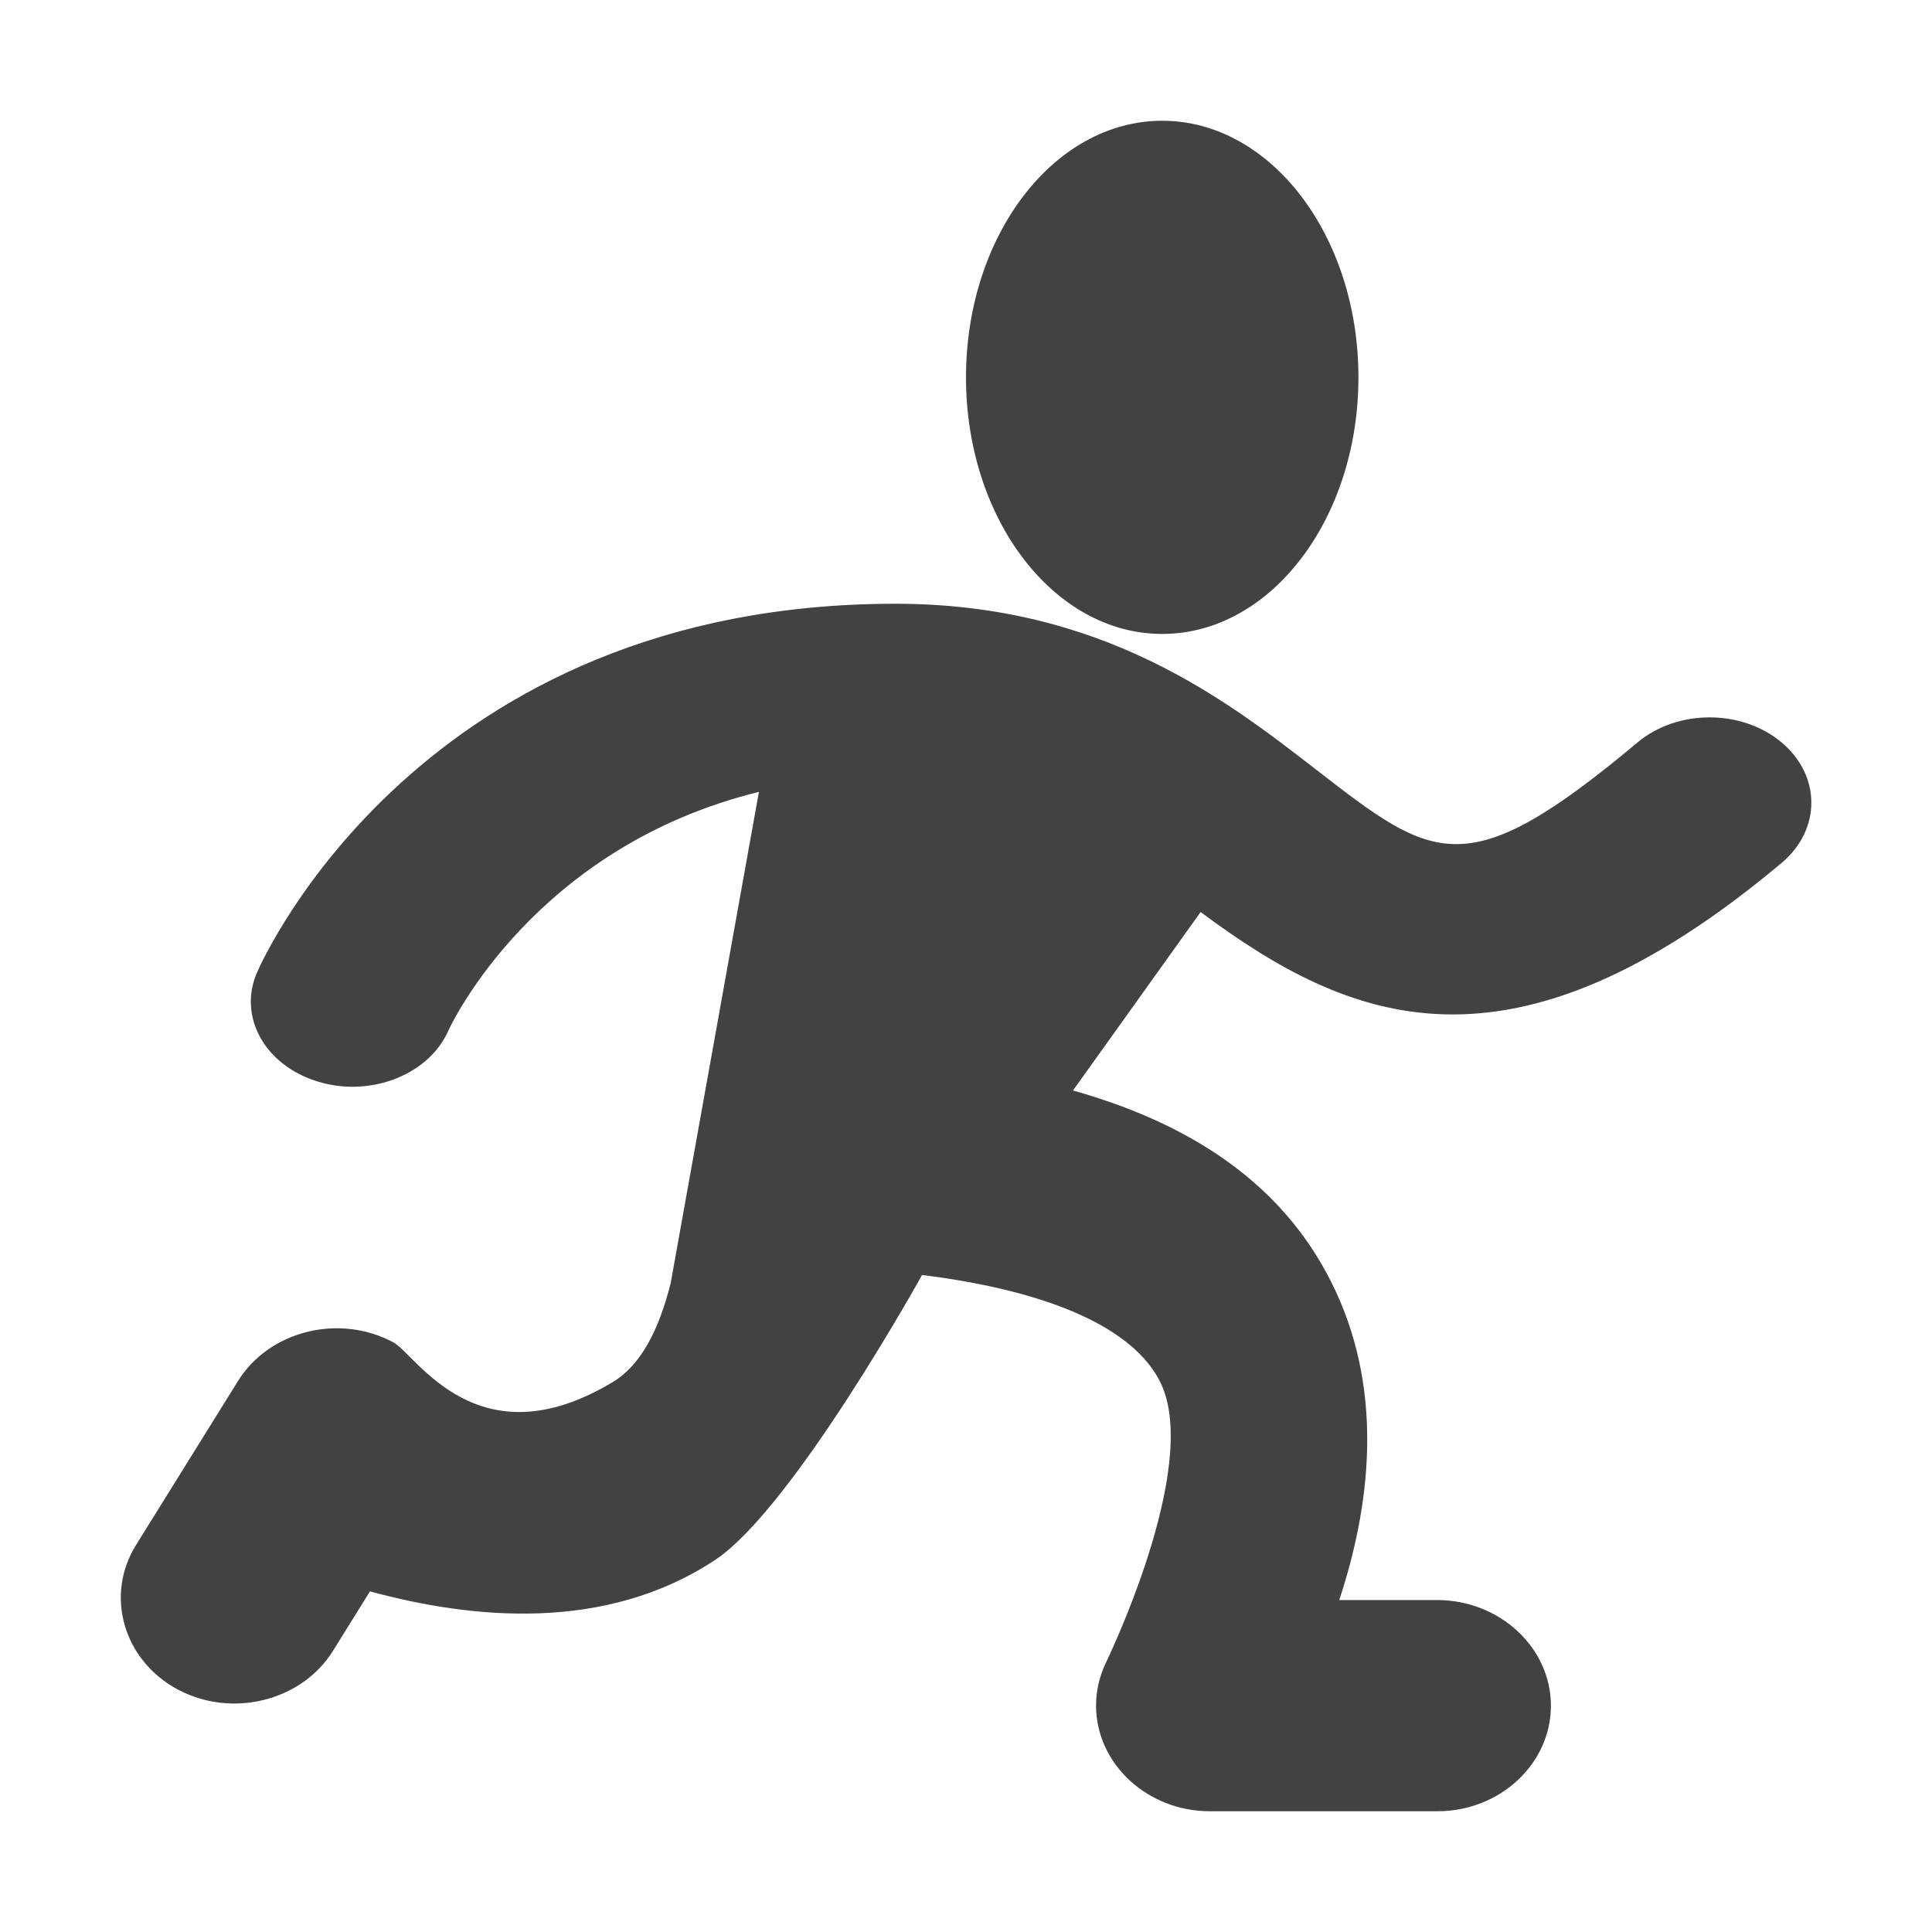
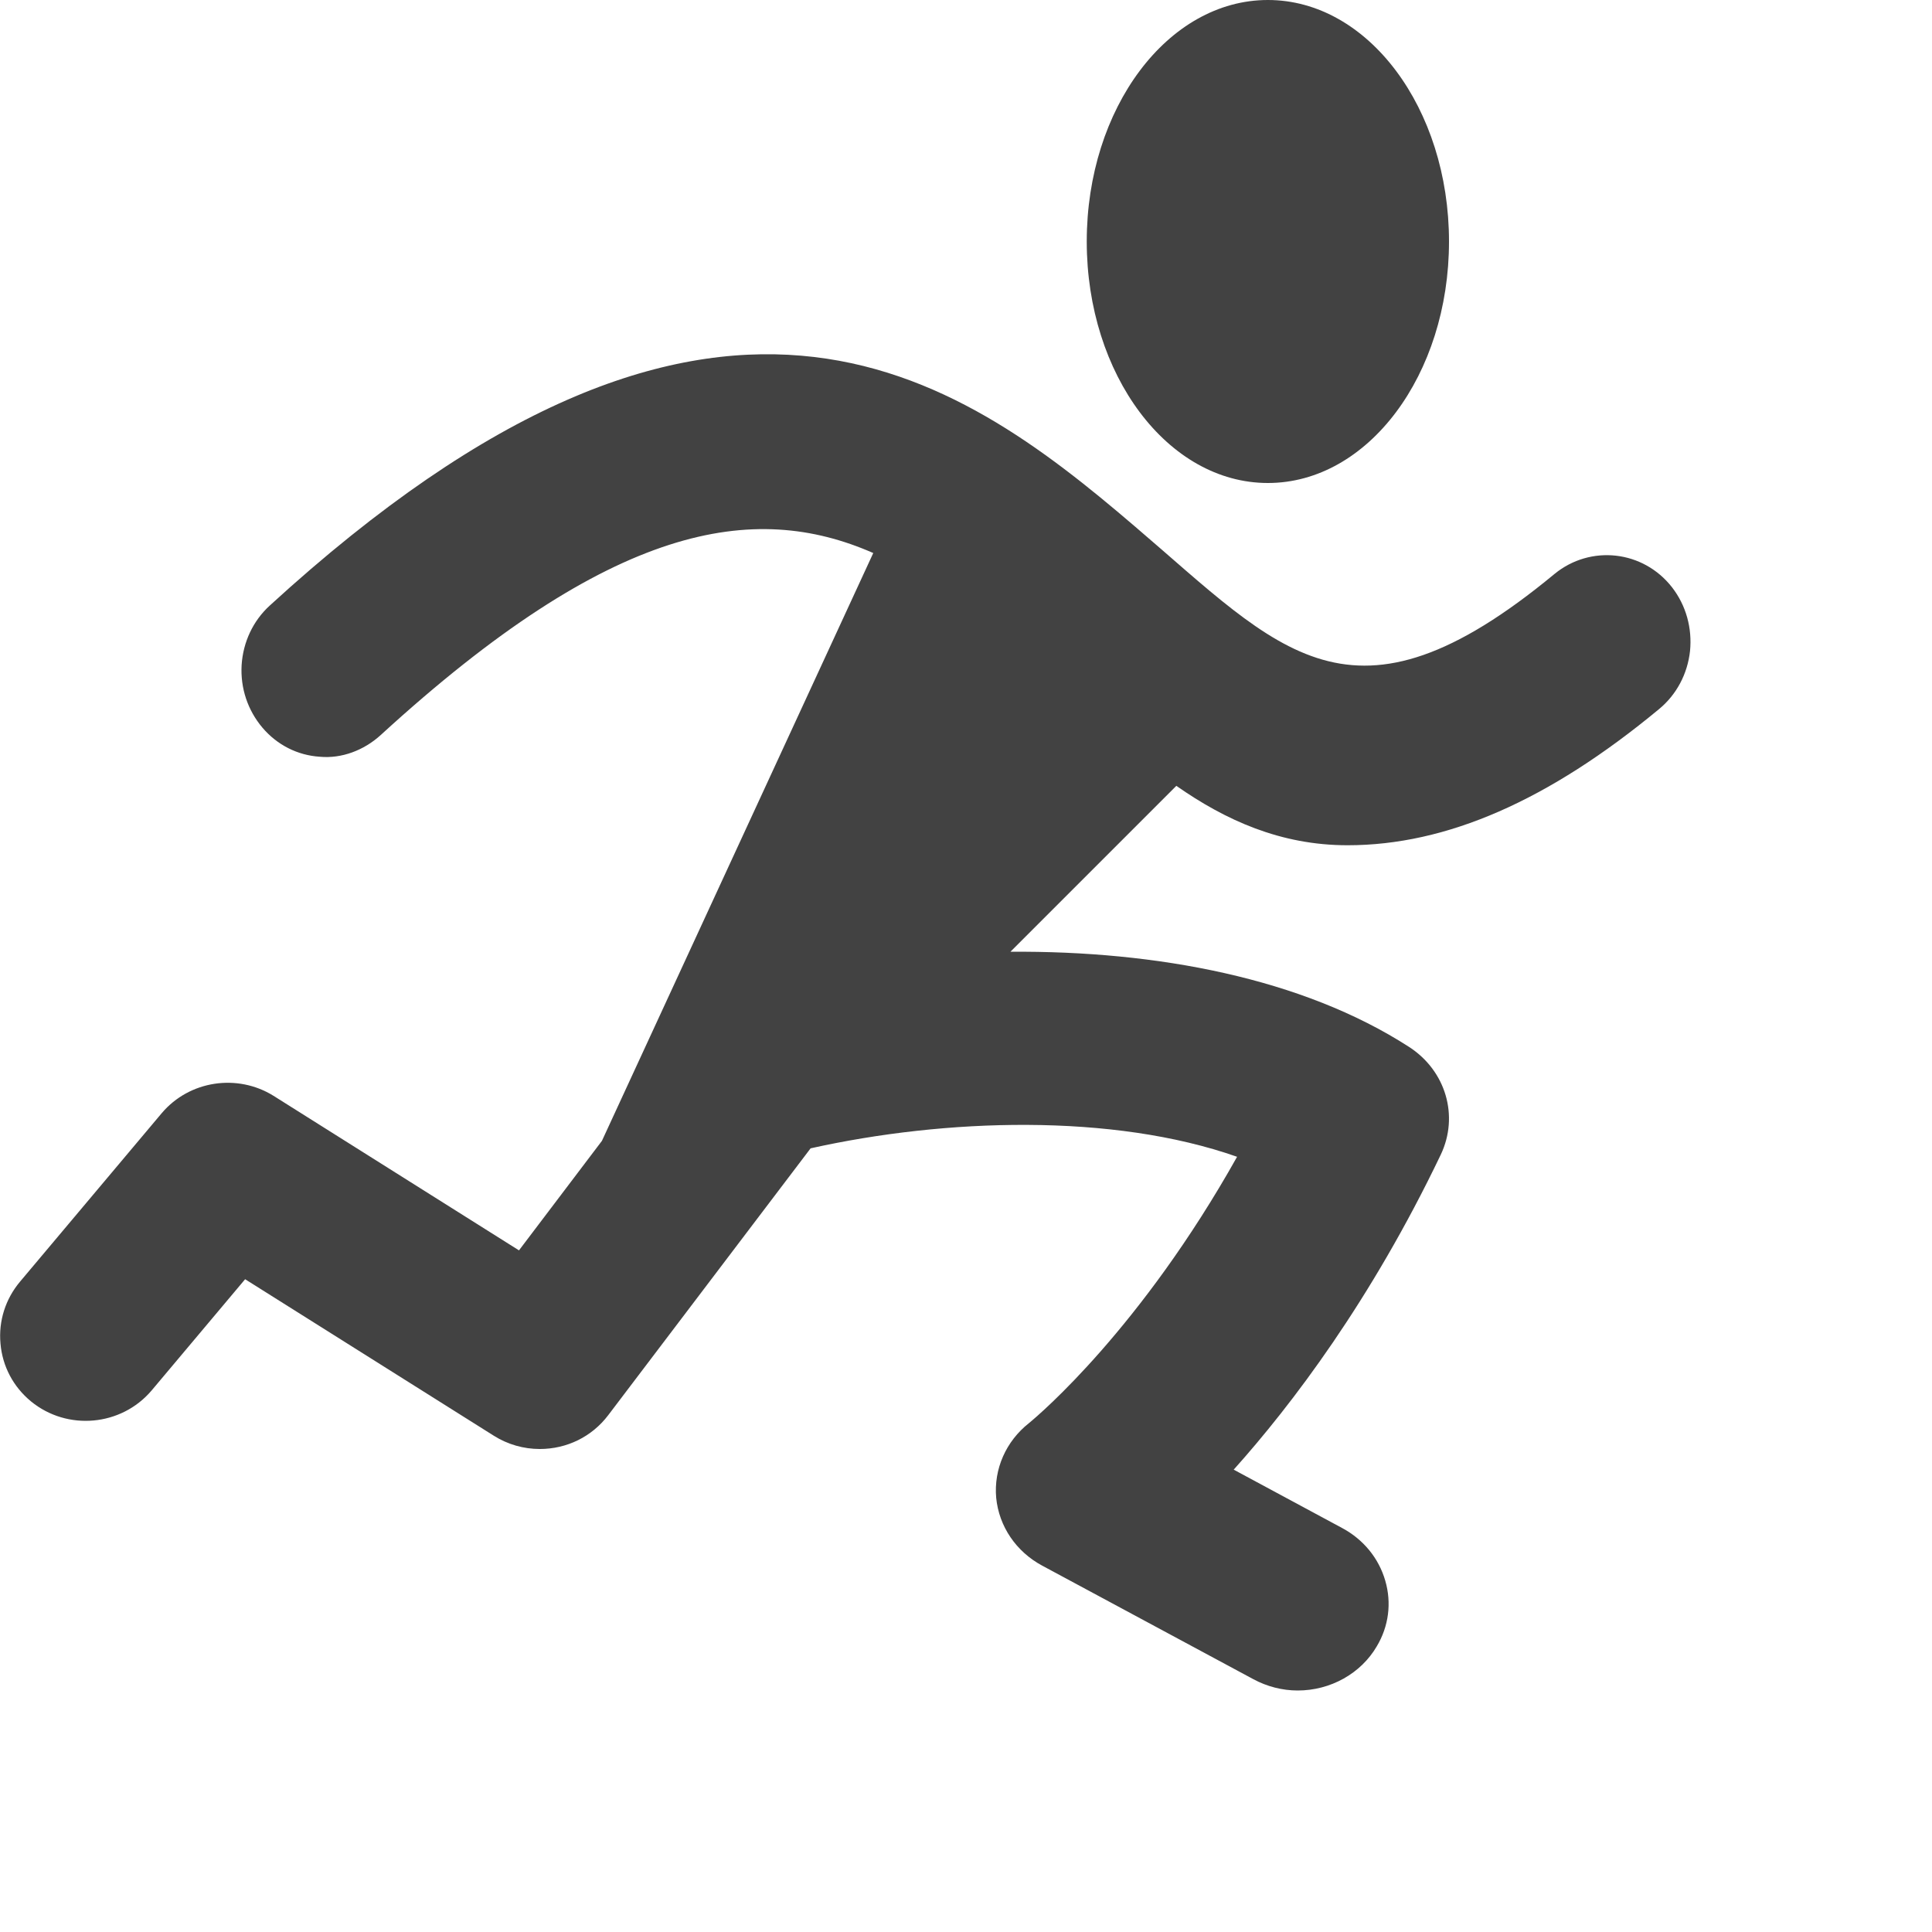
<svg xmlns="http://www.w3.org/2000/svg" version="1.1" id="SubmitSASCode" x="0px" y="0px" width="16px" height="16px" viewBox="0 0 16 16" enable-background="new 0 0 16 16" xml:space="preserve">
-   <path id="VS_BG" fill="#424242" d="M9.943,7.553L8.886,9.031c1.078,0.303,1.798,0.852,2.174,1.659  c0.406,0.87,0.281,1.805,0.031,2.561h0.811c0.518,0,0.942,0.394,0.942,0.875S12.422,15,11.904,15h-1.885  c-0.518,0-0.942-0.394-0.942-0.875c0-0.12,0.027-0.234,0.074-0.339c0,0,0.795-1.622,0.464-2.327c-0.219-0.464-0.933-0.77-1.979-0.9  c0,0-1.07,1.933-1.714,2.36c-0.909,0.601-2.014,0.49-2.858,0.26l-0.306,0.492c-0.259,0.417-0.838,0.561-1.287,0.32  s-0.604-0.778-0.345-1.195l0.845-1.359c0.259-0.417,0.838-0.561,1.287-0.32c0.188,0.101,0.696,1.002,1.816,0.329  c0.235-0.141,0.383-0.434,0.48-0.818l0.731-4.07C4.437,7.012,3.743,8.467,3.711,8.54C3.583,8.824,3.261,9,2.919,9  c-0.096,0-0.194-0.014-0.29-0.044C2.193,8.822,1.97,8.42,2.128,8.055C2.182,7.93,3.498,5,7.415,5c1.71,0,2.733,0.792,3.48,1.37  c0.983,0.763,1.248,0.966,2.667-0.222c0.329-0.276,0.863-0.276,1.192,0c0.329,0.276,0.329,0.723,0,0.999  C12.503,9.033,11.173,8.468,9.943,7.553z M9.625,5.25c0.897,0,1.625-0.951,1.625-2.125S10.522,1,9.625,1S8,1.951,8,3.125  S8.728,5.25,9.625,5.25z" />
+   <path id="VS_BG" fill="#424242" d="M9.742,6.508L8.368,7.882C9.579,7.873,10.785,8.1,11.669,8.67c0.305,0.197,0.415,0.572,0.263,0.892  c-0.578,1.208-1.234,2.072-1.715,2.609l0.899,0.484c0.175,0.094,0.302,0.249,0.356,0.435c0.054,0.185,0.029,0.378-0.07,0.544  C11.27,13.86,11.018,14,10.747,14c-0.128,0-0.255-0.033-0.368-0.094l-1.748-0.94c-0.216-0.116-0.358-0.325-0.381-0.562  c-0.021-0.238,0.081-0.468,0.271-0.618c0.094-0.077,0.93-0.79,1.724-2.206C9.213,9.217,7.827,9.262,6.713,9.51l-1.676,2.21  C4.902,11.898,4.695,12,4.47,12c-0.134,0-0.266-0.038-0.379-0.109l-2.061-1.297l-0.775,0.922c-0.251,0.295-0.697,0.336-0.998,0.09  c-0.147-0.121-0.237-0.291-0.253-0.479c-0.017-0.187,0.041-0.369,0.162-0.513L1.34,9.218c0.229-0.27,0.626-0.329,0.925-0.143  l2.033,1.28l0.687-0.907L7.232,4.58C6.243,4.146,5.071,4.331,3.151,6.089C3.013,6.214,2.829,6.284,2.648,6.267  C2.464,6.255,2.296,6.17,2.174,6.027C2.052,5.883,1.99,5.7,2.001,5.508c0.012-0.19,0.094-0.366,0.233-0.493  c3.678-3.367,5.671-1.933,7.165-0.655c1.199,1.022,1.788,1.789,3.475,0.393c0.298-0.244,0.735-0.196,0.974,0.112  c0.115,0.149,0.167,0.336,0.148,0.527c-0.021,0.19-0.112,0.361-0.256,0.48C12.824,6.631,11.979,7,11.16,7  C10.605,7,10.15,6.793,9.742,6.508z M10.5,4C11.329,4,12,3.104,12,2s-0.671-2-1.5-2C9.671,0,9,0.896,9,2S9.671,4,10.5,4z" />
</svg>
